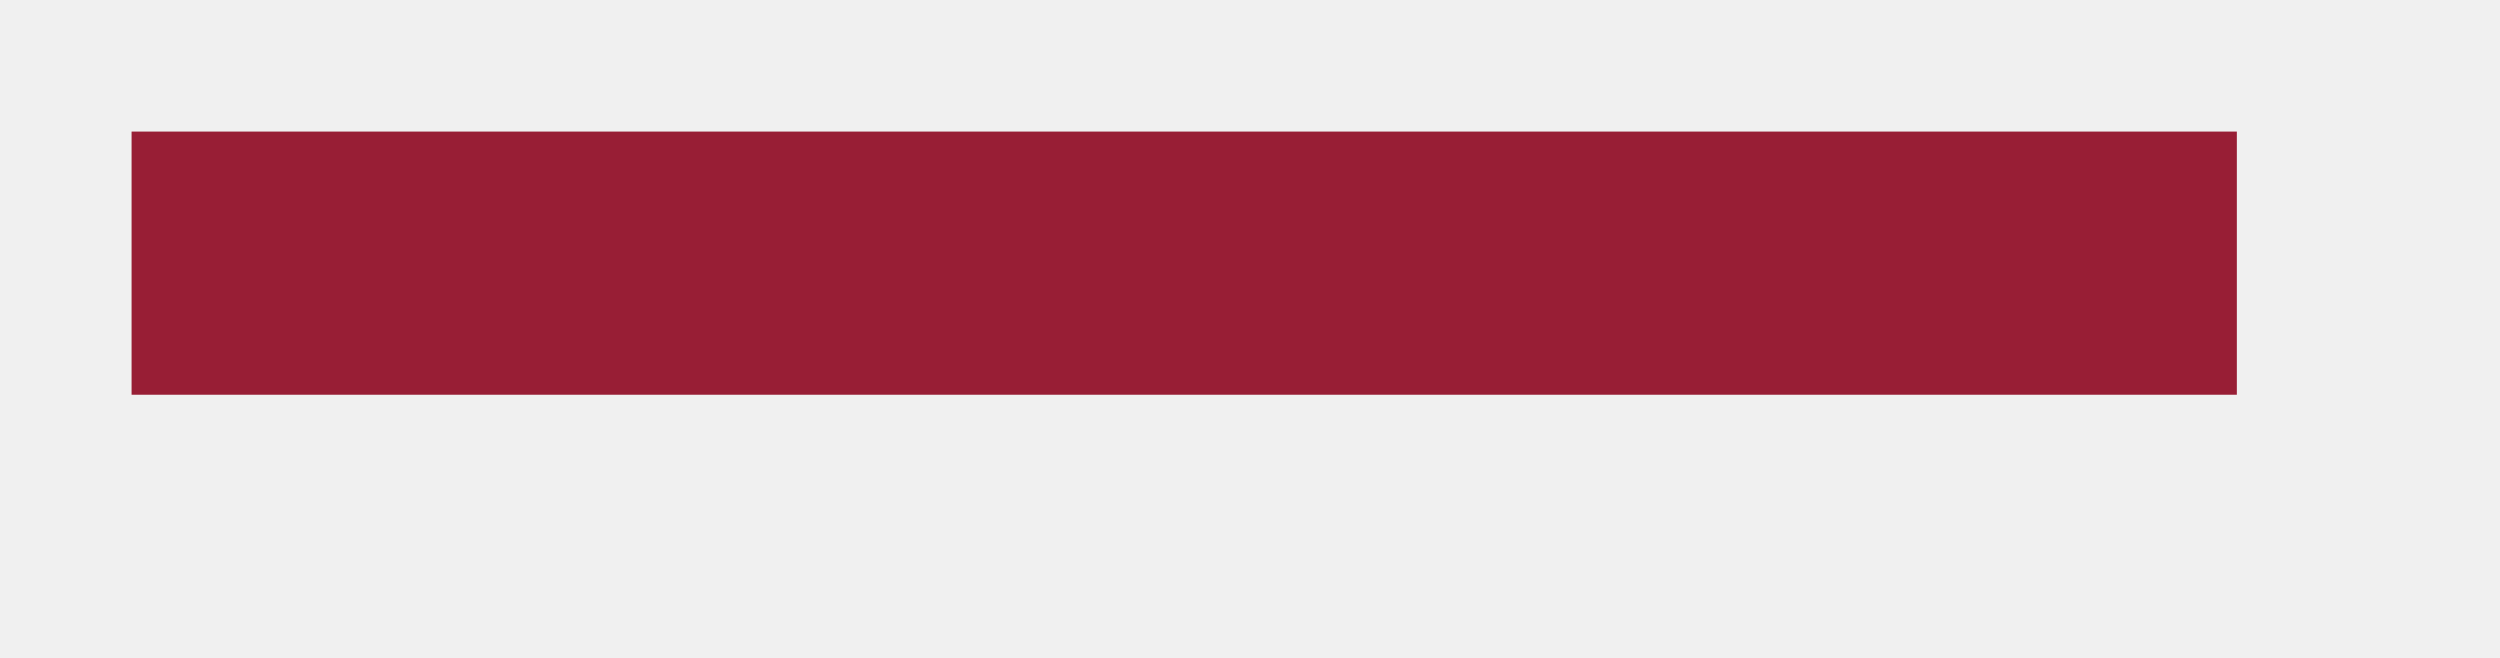
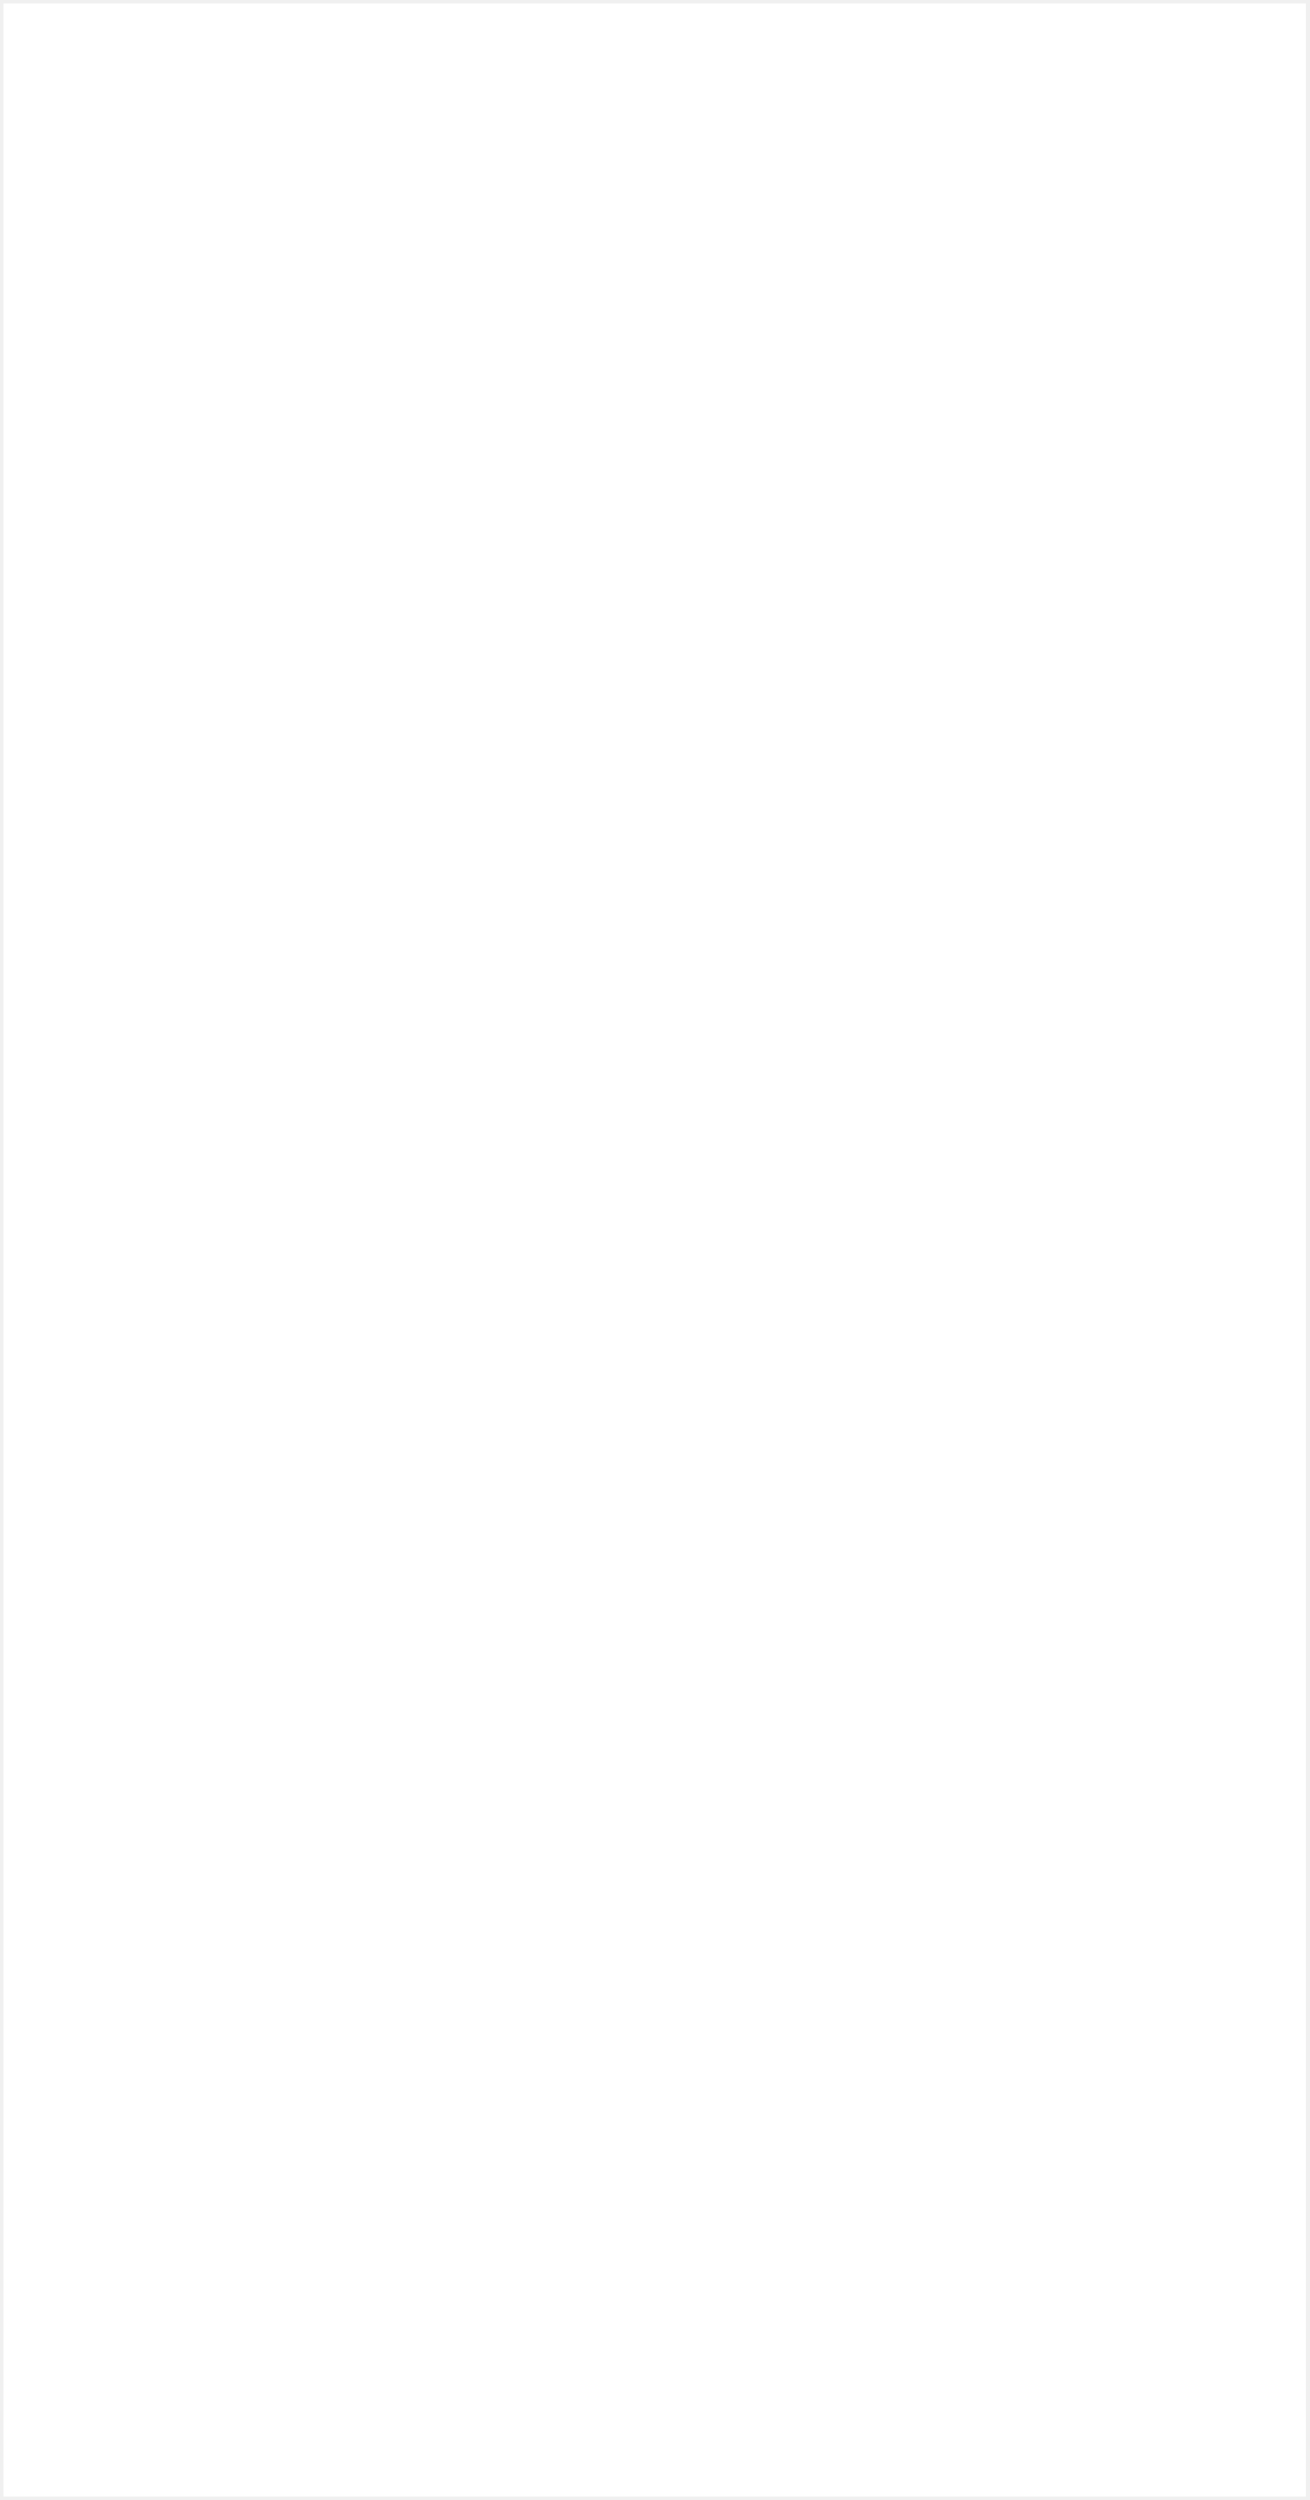
- <svg xmlns="http://www.w3.org/2000/svg" version="1.1" width="19px" height="5px">
-   <g transform="matrix(1 0 0 1 -145 -87 )">
-     <path d="M 146 89  L 162 89  " stroke-width="2" stroke="#981e35" fill="none" />
+ <svg xmlns="http://www.w3.org/2000/svg" version="1.1" width="375px" height="716px">
+   <g transform="matrix(1 0 0 1 0 -88 )">
+     <path d="M 1 89  L 374 89  L 374 803  L 1 803  L 1 89  Z " fill-rule="nonzero" fill="#ffffff" stroke="none" />
  </g>
</svg>
